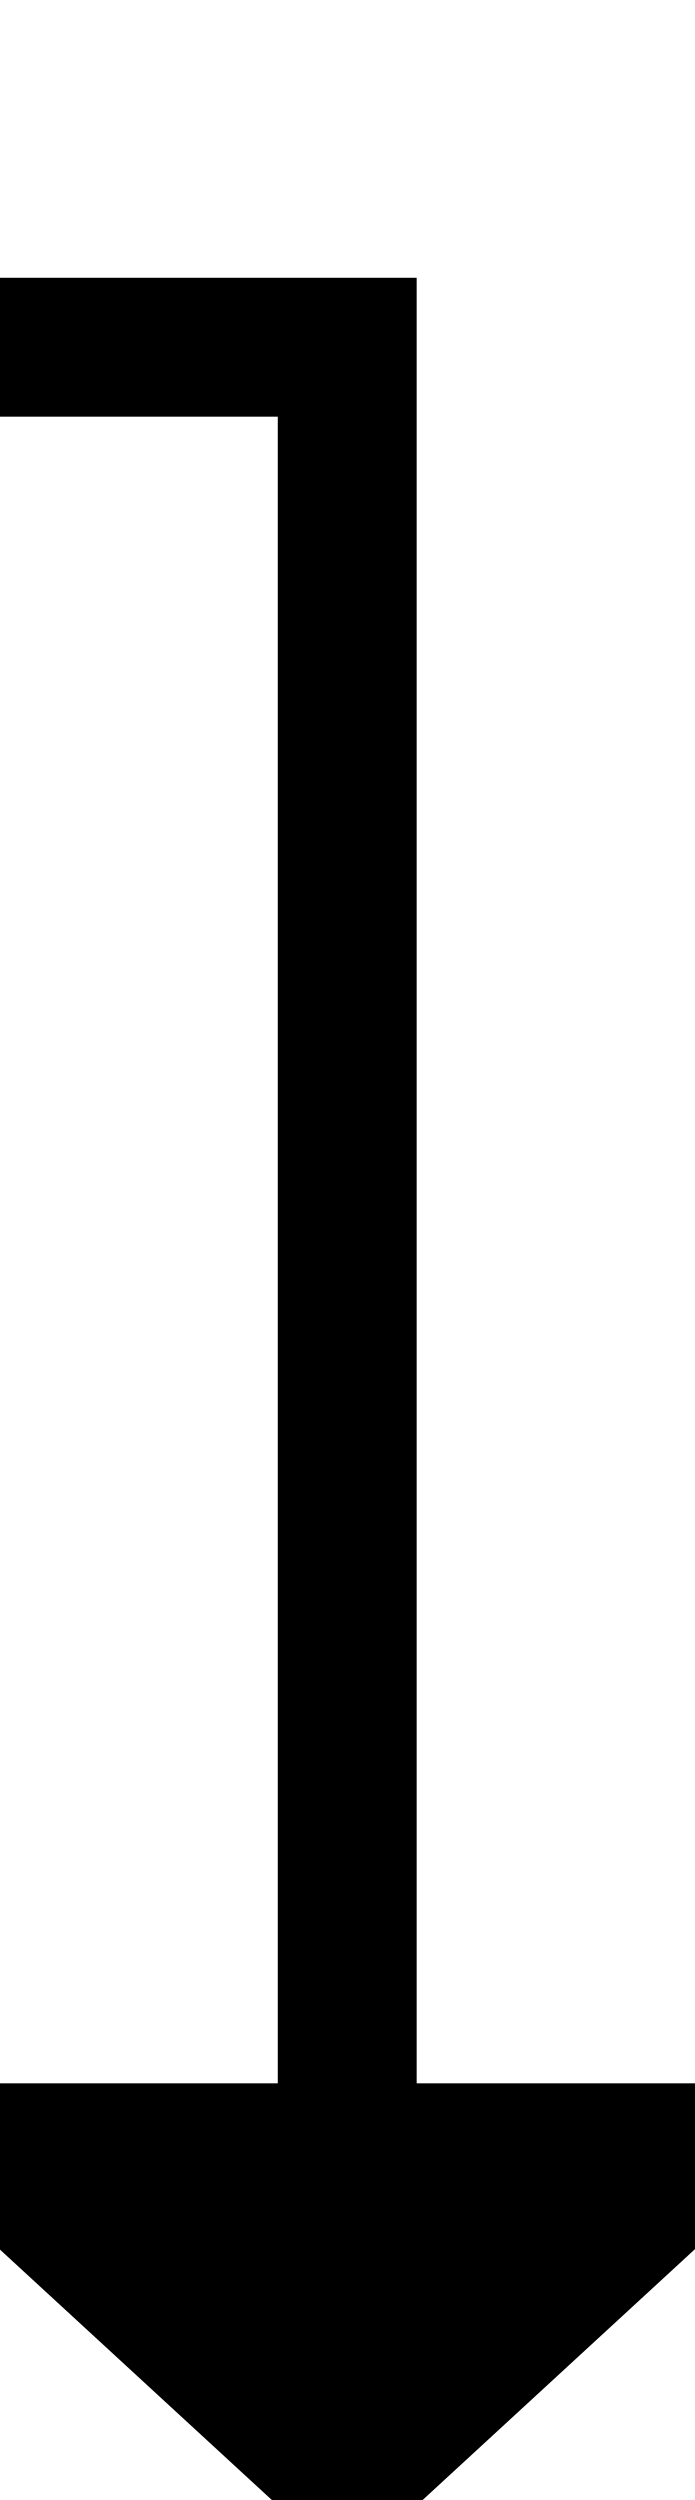
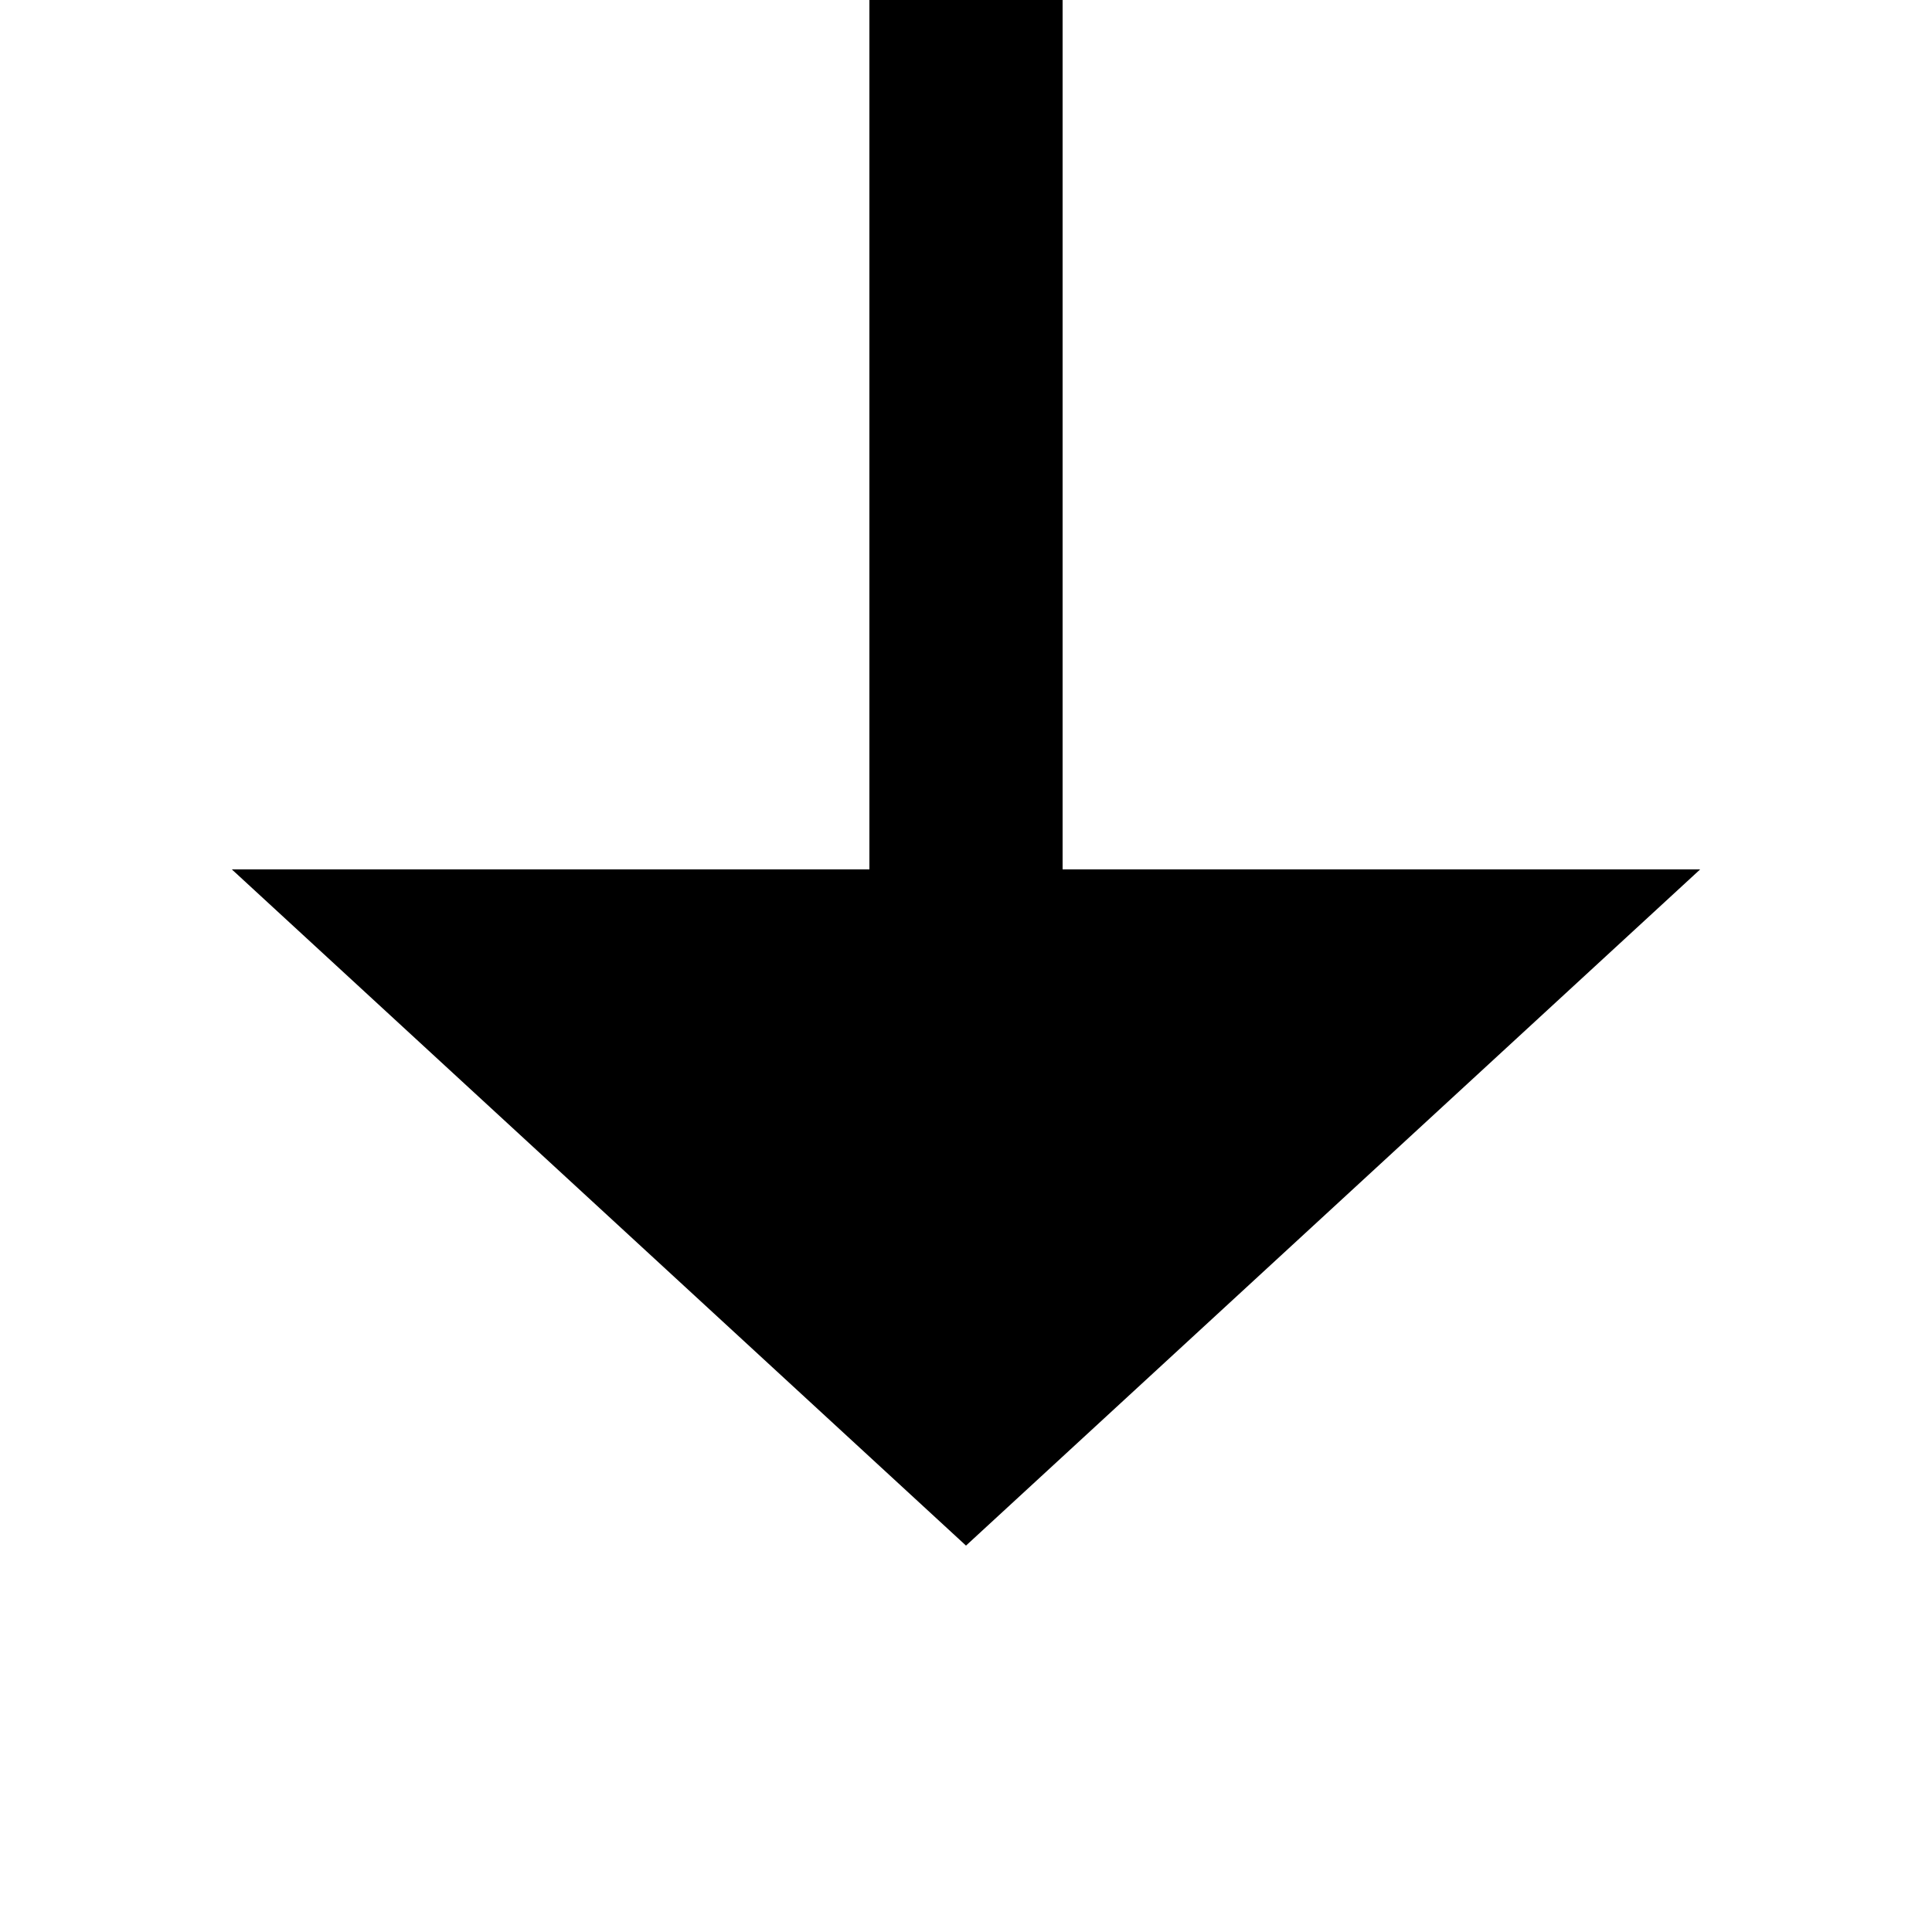
- <svg xmlns="http://www.w3.org/2000/svg" version="1.1" width="10px" height="36px" preserveAspectRatio="xMidYMin meet" viewBox="720 258  8 36">
-   <path d="M 547 263  L 724 263  L 724 289  " stroke-width="2" stroke="#000000" fill="none" />
-   <path d="M 716.4 288  L 724 295  L 731.6 288  L 716.4 288  Z " fill-rule="nonzero" fill="#000000" stroke="none" />
+ <svg xmlns="http://www.w3.org/2000/svg" version="1.1" width="20px" height="20px" preserveAspectRatio="xMinYMid meet" viewBox="460 204  20 18">
+   <path d="M 470 178  L 470 213  " stroke-width="2" stroke="#000000" fill="none" />
+   <path d="M 462.4 212  L 470 219  L 477.6 212  L 462.4 212  Z " fill-rule="nonzero" fill="#000000" stroke="none" />
</svg>
